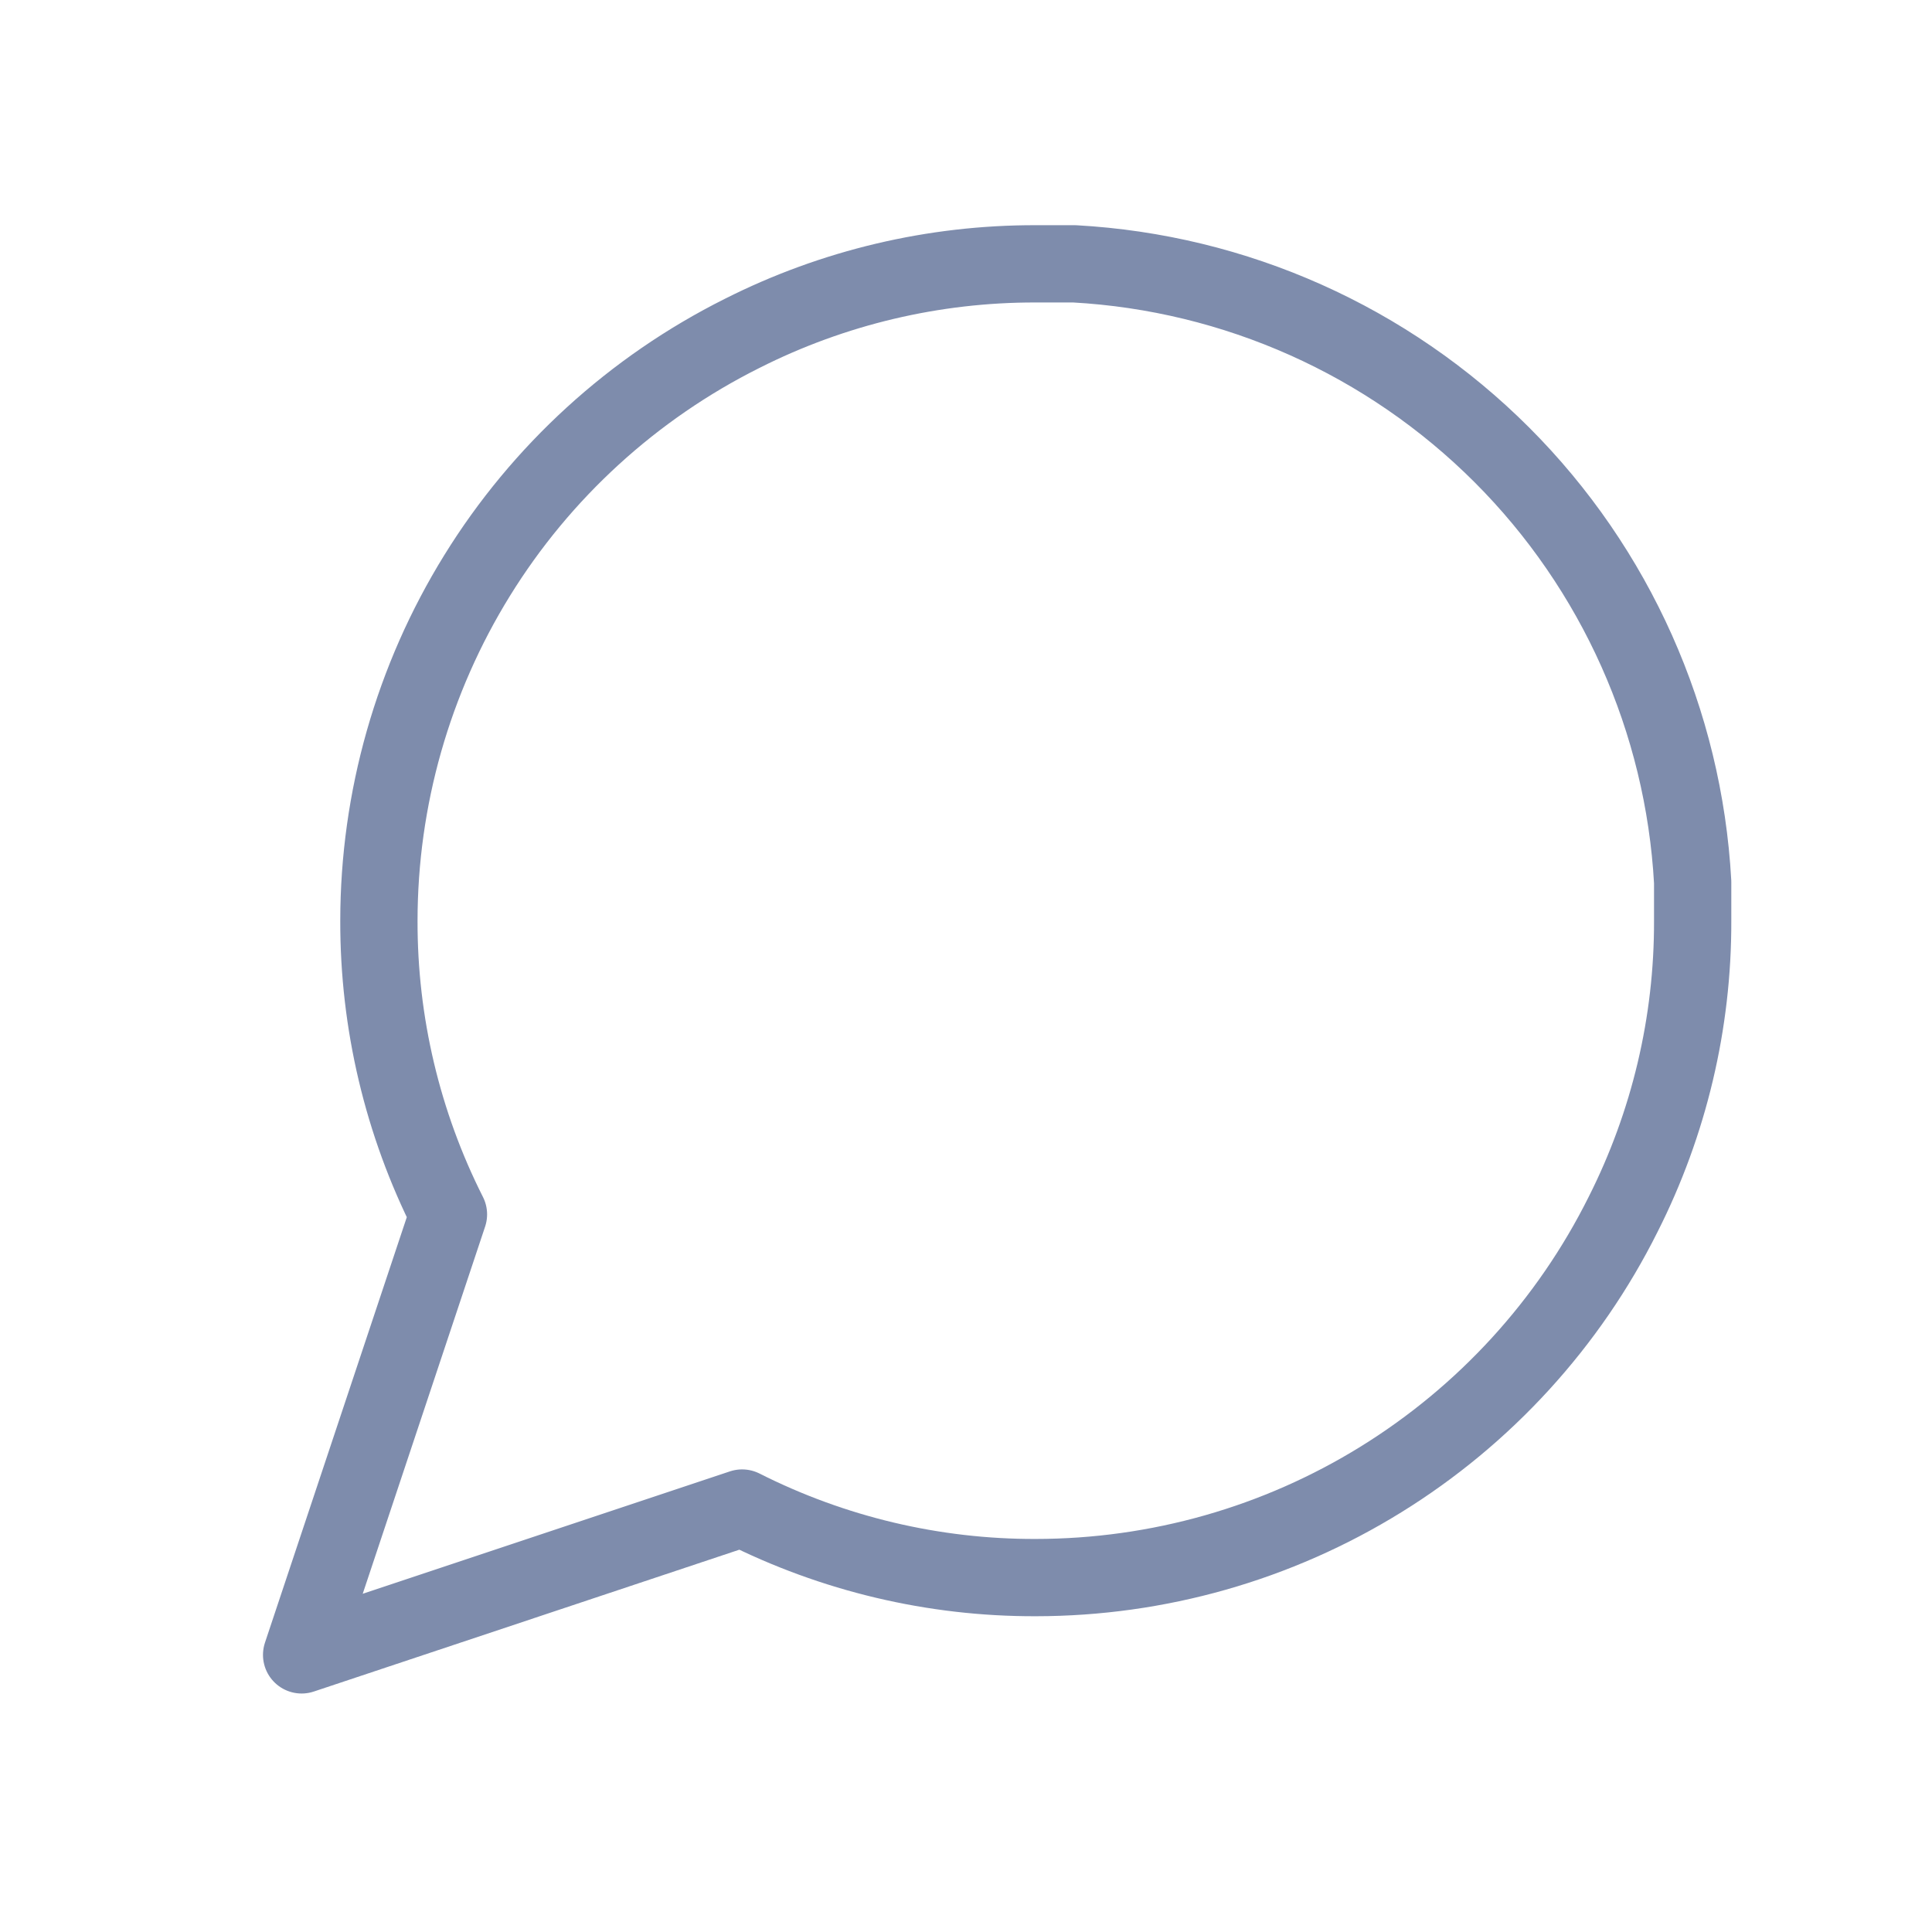
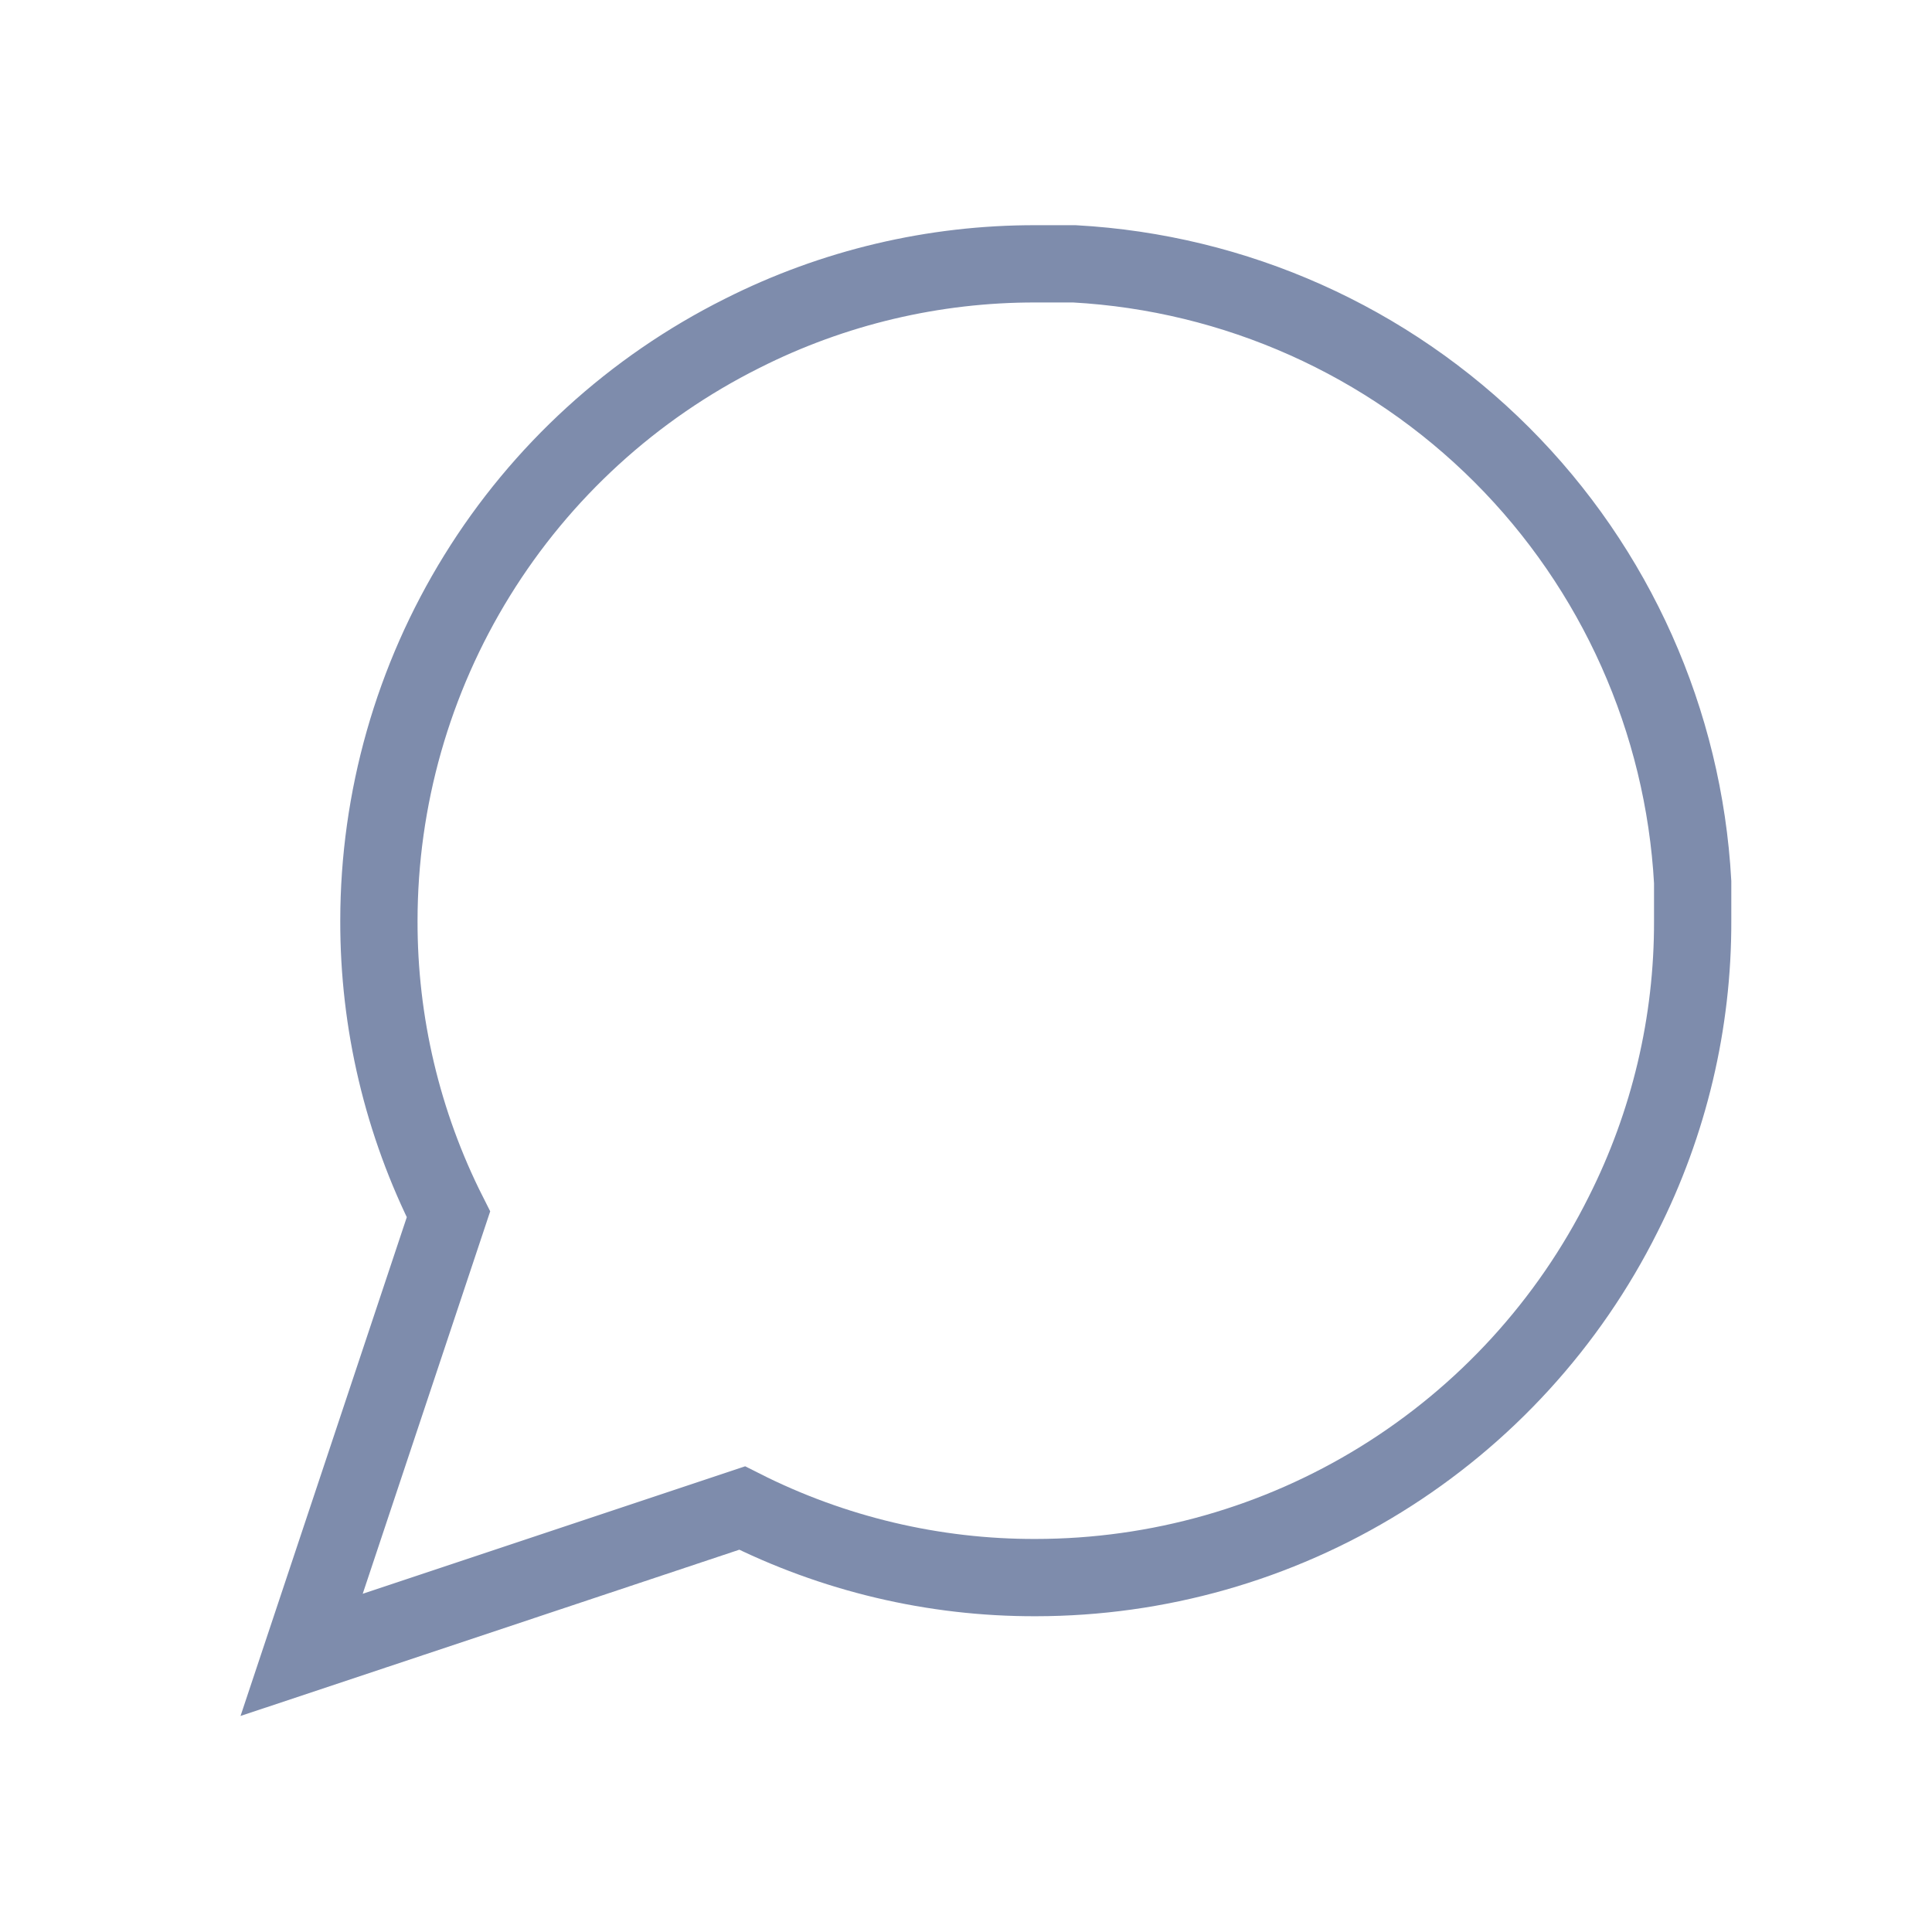
<svg xmlns="http://www.w3.org/2000/svg" className="icon me-3" width="25" height="25" viewBox="0 0 25 25" fill="none">
-   <path d="M21.903 11.914C21.907 13.234 21.598 14.536 21.003 15.714C20.298 17.126 19.213 18.313 17.871 19.143C16.529 19.974 14.982 20.413 13.403 20.414C12.084 20.418 10.781 20.109 9.603 19.514L3.903 21.414L5.803 15.714C5.208 14.536 4.9 13.234 4.903 11.914C4.904 10.336 5.344 8.789 6.174 7.447C7.004 6.104 8.192 5.02 9.603 4.314C10.781 3.719 12.084 3.411 13.403 3.414H13.903C15.988 3.529 17.956 4.409 19.433 5.885C20.909 7.361 21.788 9.33 21.903 11.414V11.914Z" stroke="#7E8CAC" strokeWidth="2" strokeLinecap="round" stroke-linejoin="round" />
+   <path d="M21.903 11.914C21.907 13.234 21.598 14.536 21.003 15.714C20.298 17.126 19.213 18.313 17.871 19.143C16.529 19.974 14.982 20.413 13.403 20.414C12.084 20.418 10.781 20.109 9.603 19.514L3.903 21.414L5.803 15.714C5.208 14.536 4.9 13.234 4.903 11.914C4.904 10.336 5.344 8.789 6.174 7.447C7.004 6.104 8.192 5.02 9.603 4.314C10.781 3.719 12.084 3.411 13.403 3.414H13.903C15.988 3.529 17.956 4.409 19.433 5.885C20.909 7.361 21.788 9.33 21.903 11.414V11.914Z" stroke="#7E8CAC" strokeWidth="2" strokeLinecap="round" strokeLinejoin="round" />
</svg>
